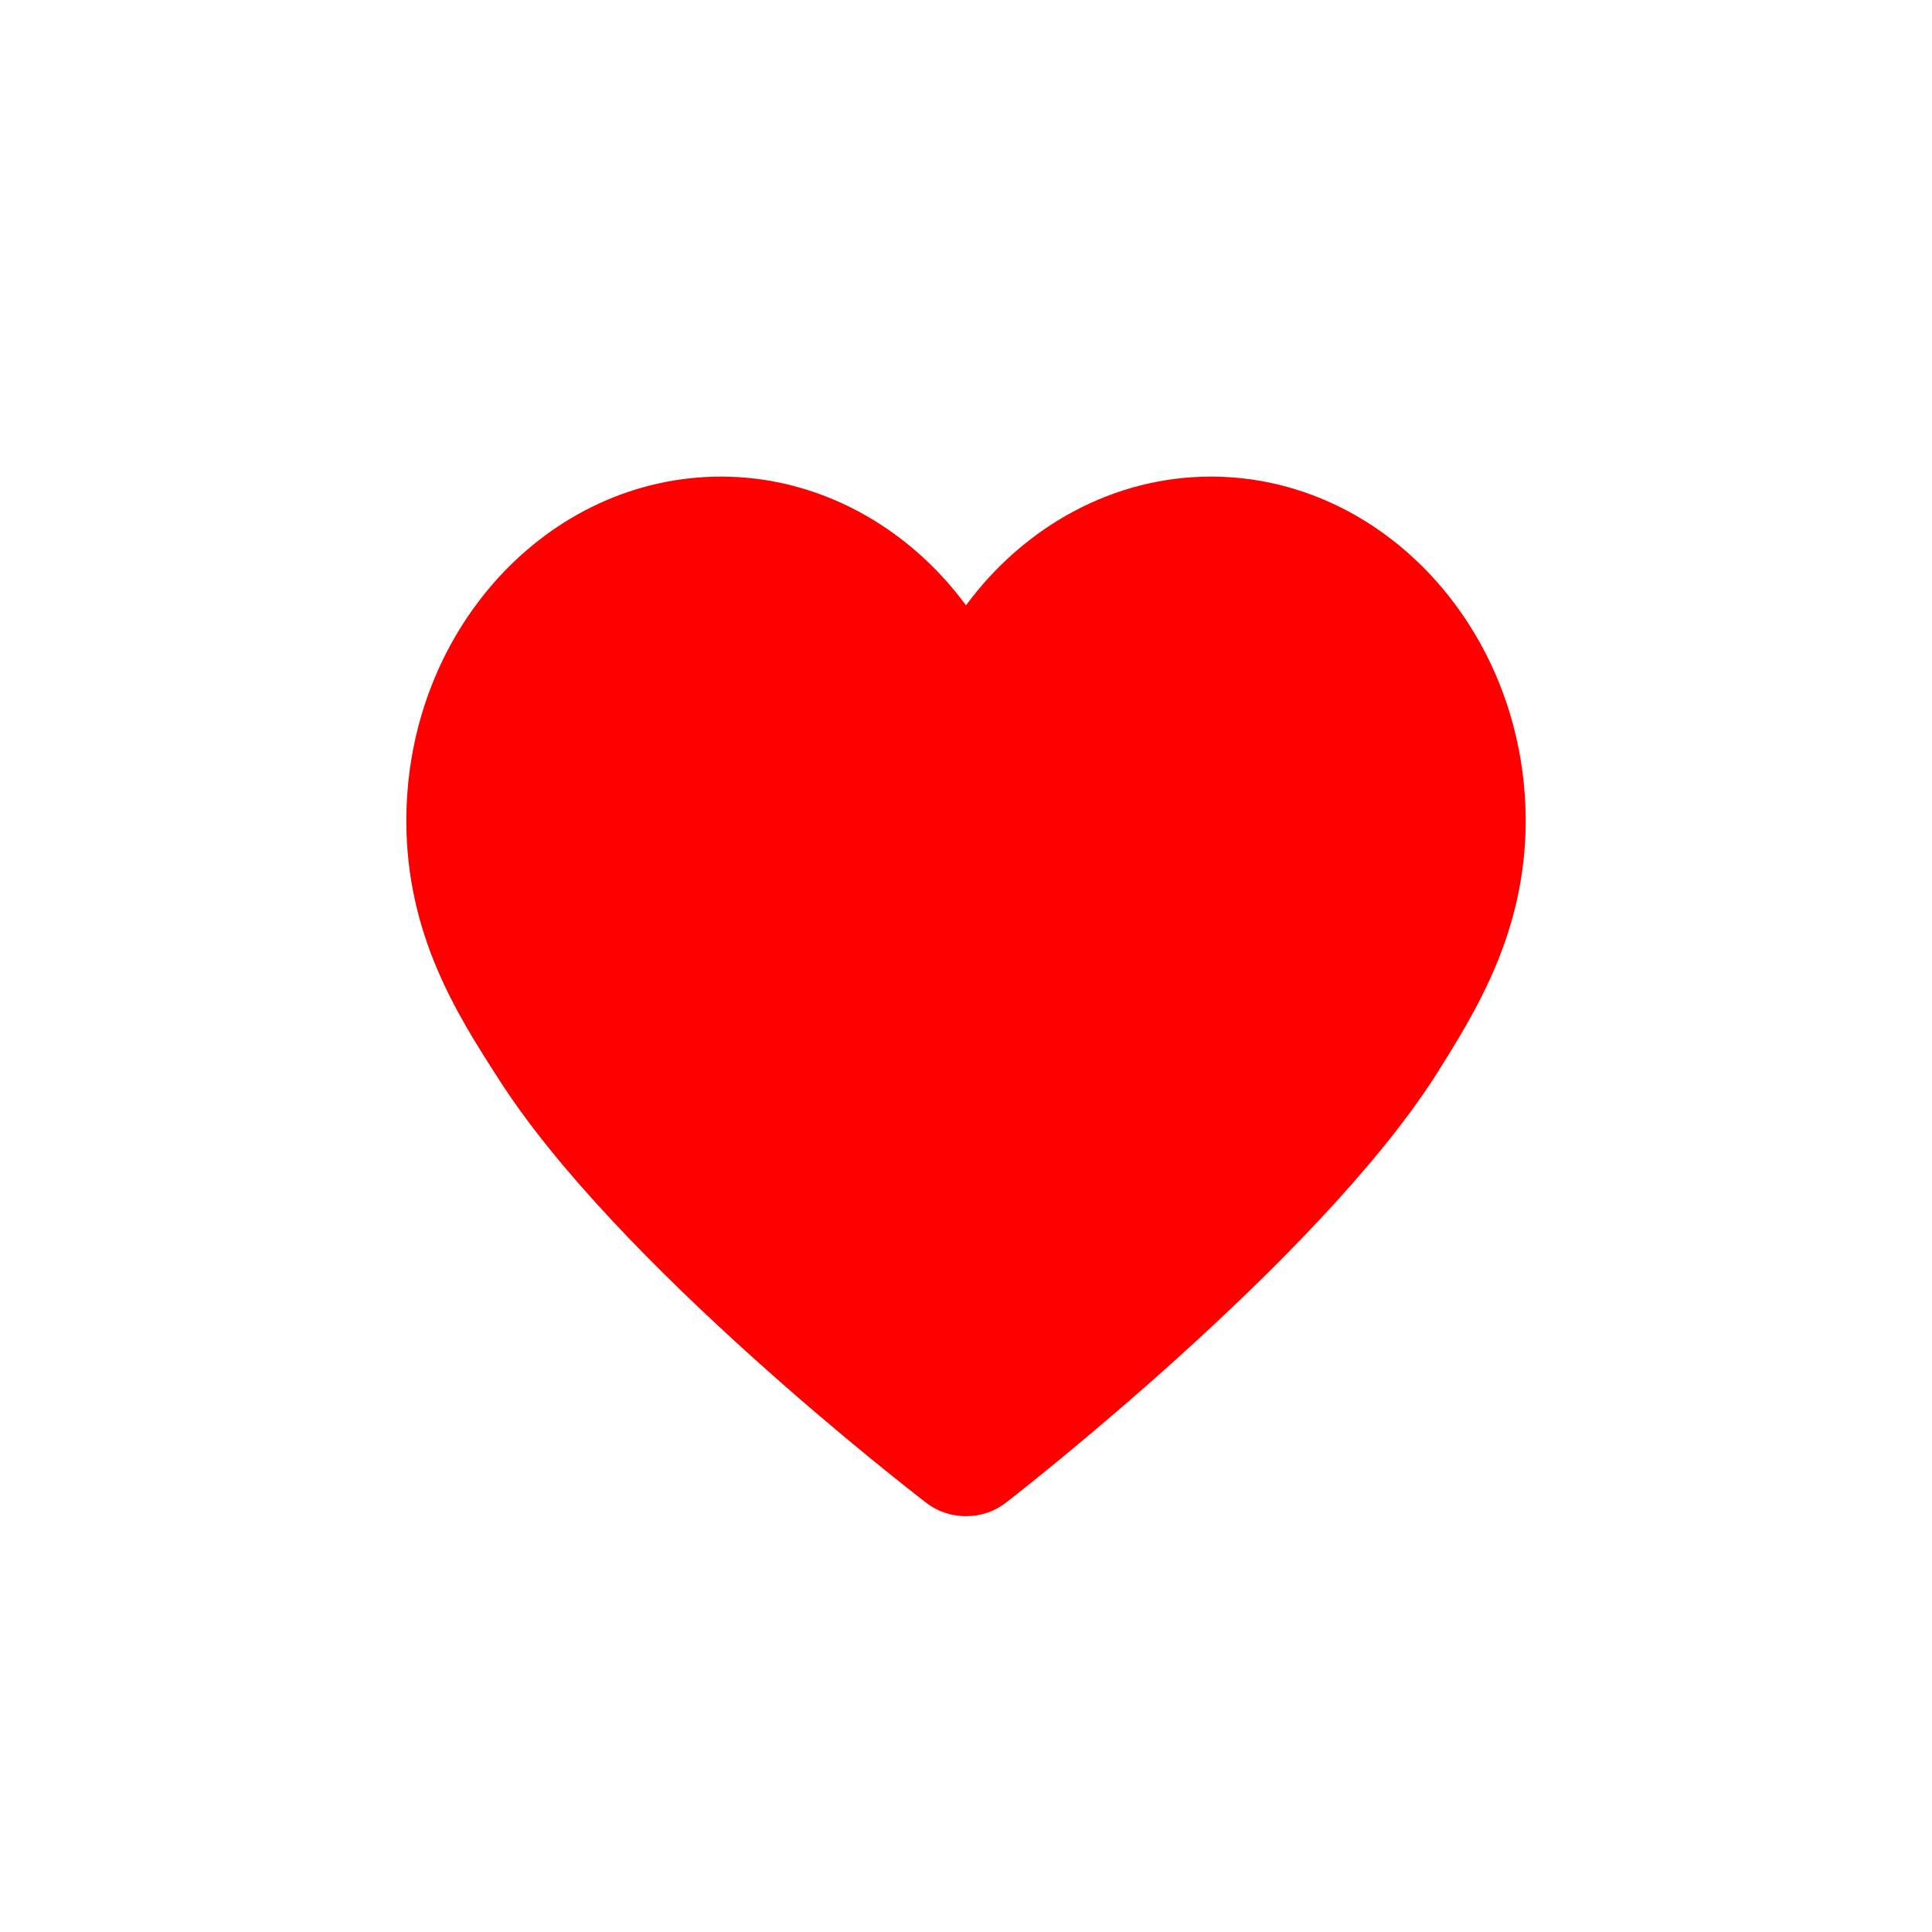
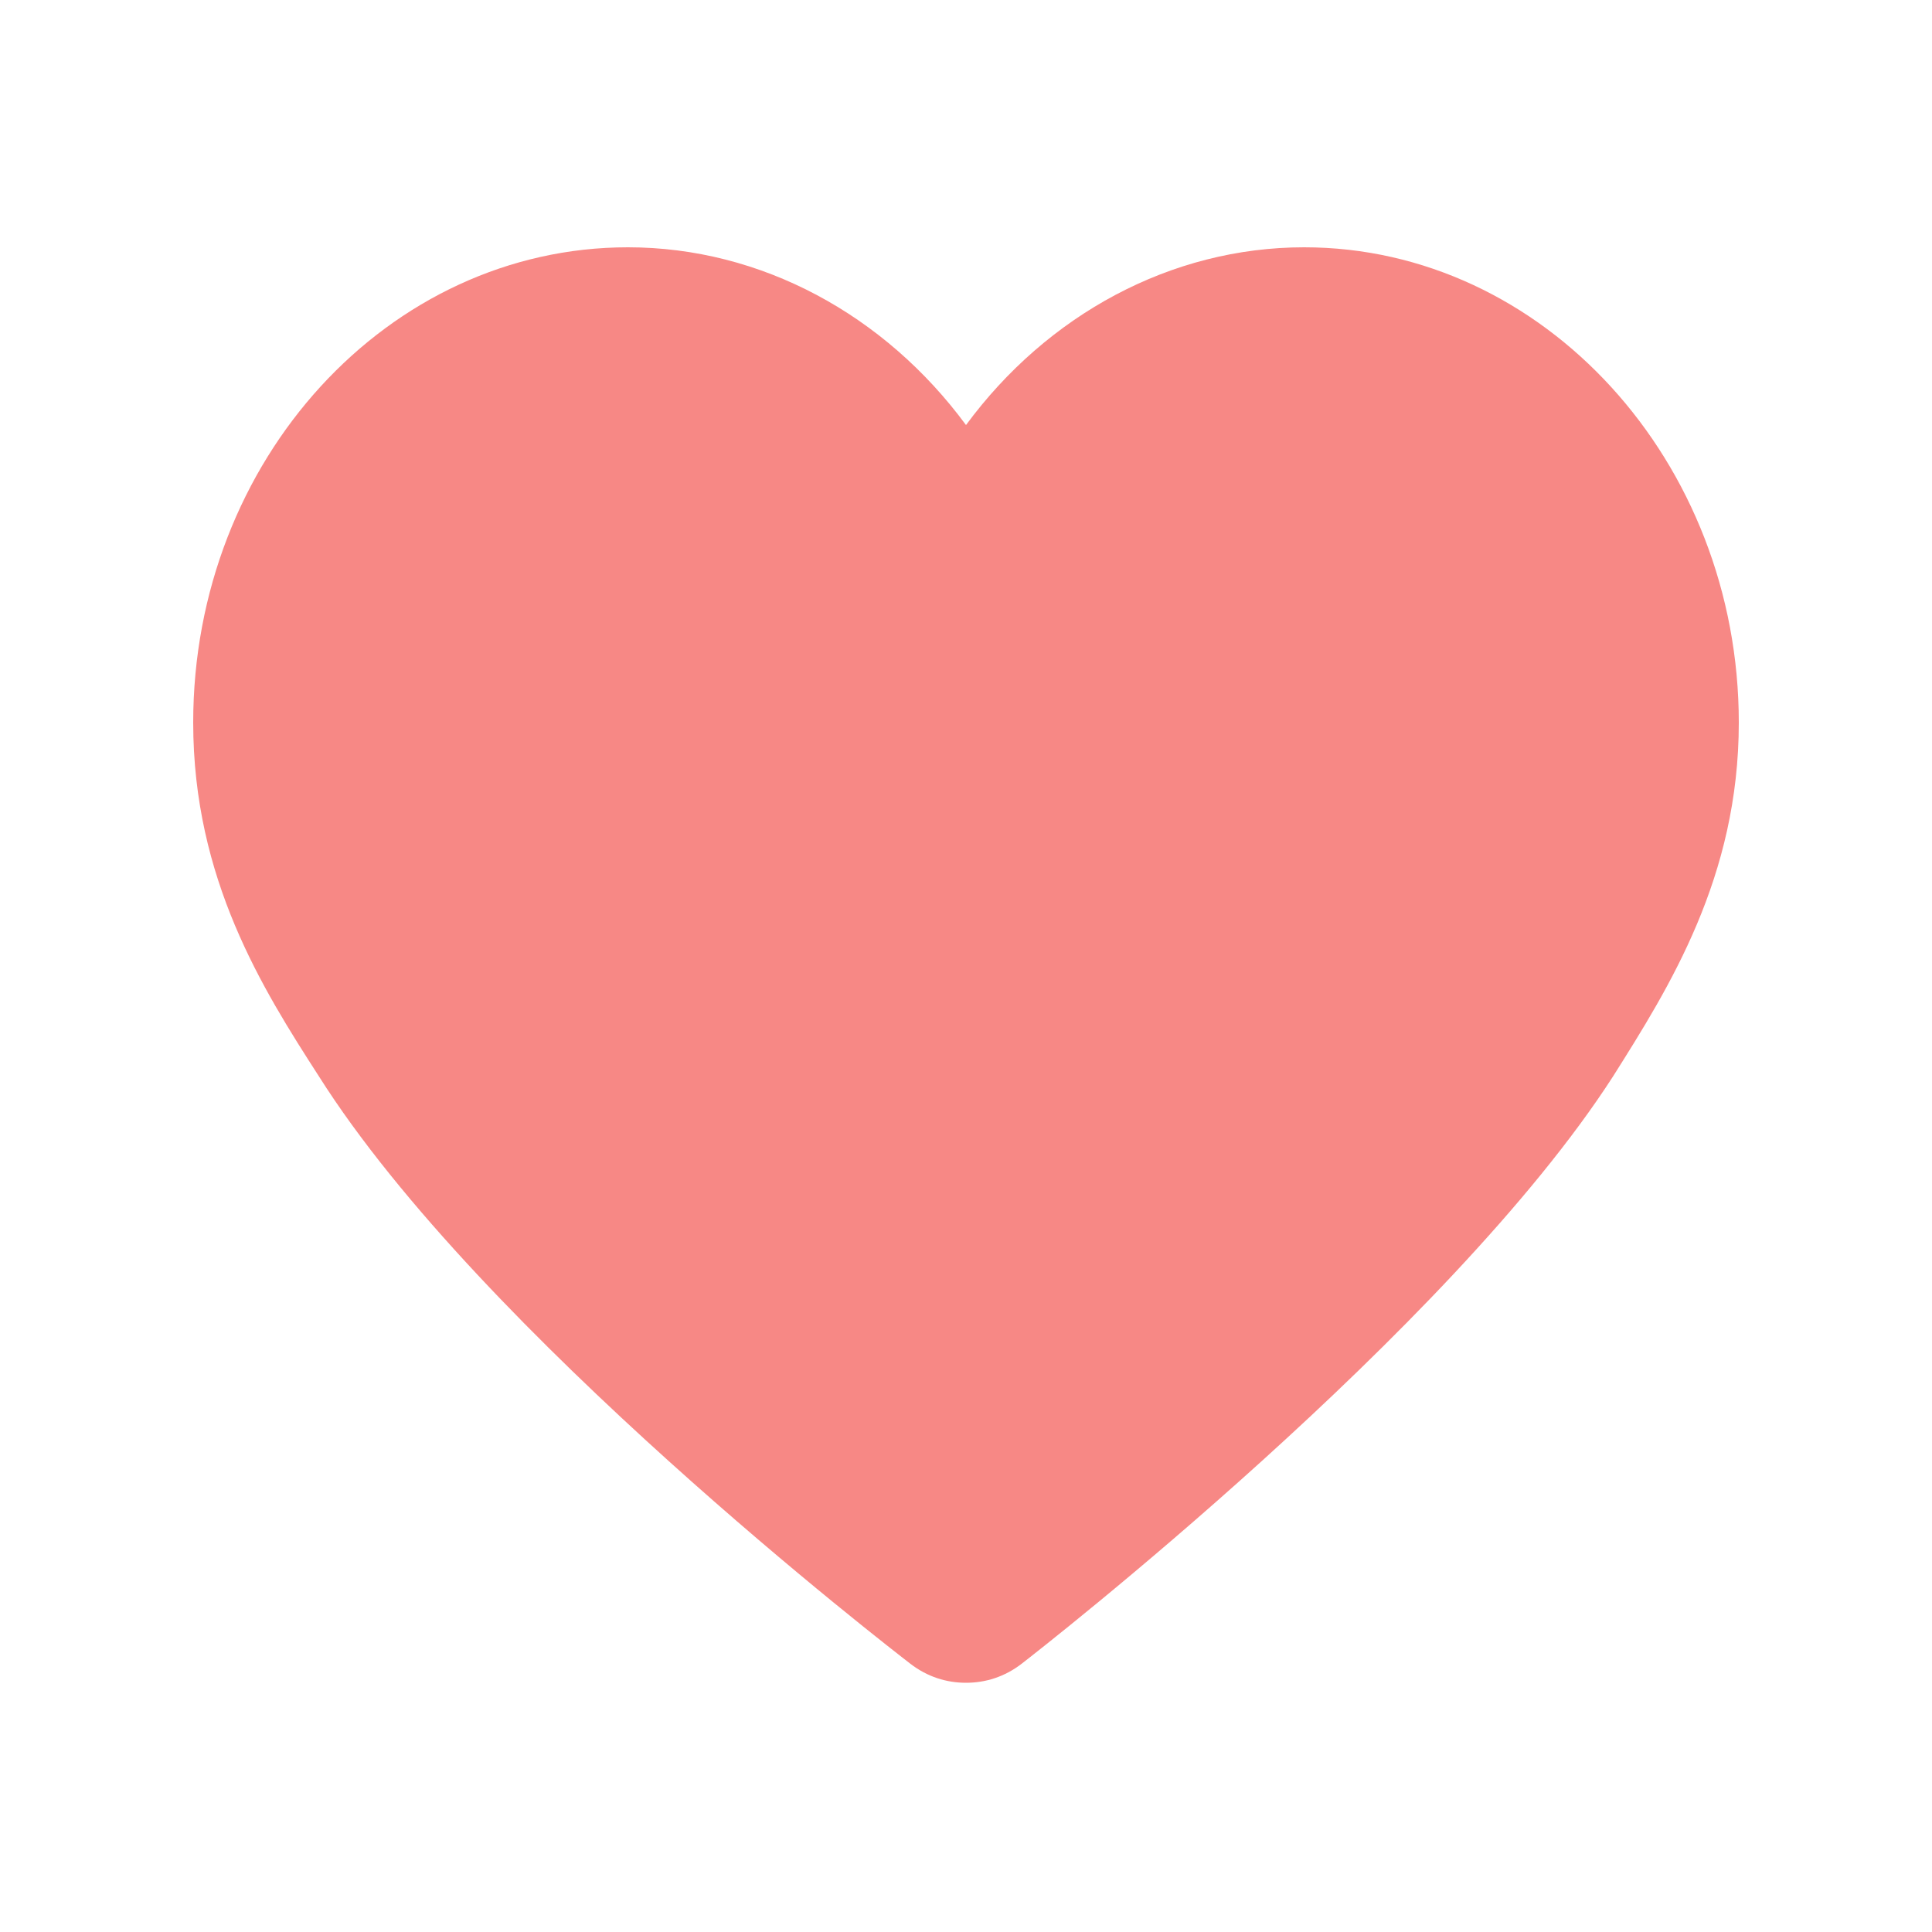
- <svg xmlns="http://www.w3.org/2000/svg" t="1592661880245" class="icon" viewBox="0 0 1024 1024" version="1.1" p-id="4947" width="200" height="200">
+ <svg xmlns="http://www.w3.org/2000/svg" t="1593757287390" class="icon" viewBox="0 0 1024 1024" version="1.1" p-id="3607" width="200" height="200">
  <defs>
    <style type="text/css" />
  </defs>
-   <path d="M641.776 252.613c-51.169 0-98.63 25.955-129.776 68.225-31.146-42.27-78.607-68.225-129.776-68.225-91.956 0-166.855 81.573-166.855 182.428 0 60.068 26.697 102.338 48.203 135.709 62.292 98.63 220.248 220.248 226.923 225.439 6.674 5.191 14.09 7.416 21.506 7.416s14.832-2.225 21.506-7.416c6.674-5.191 163.889-127.551 226.923-225.439 21.506-34.113 48.203-76.382 48.203-135.709 0-100.113-74.899-182.428-166.855-182.428z" fill="#ff0000" p-id="4948" />
-   <path d="M717.417 570.008c-57.843 80.832-180.203 173.529-186.136 177.979-5.933 4.449-12.607 6.674-19.281 6.674-6.674 0-13.348-2.225-19.281-6.674-5.933-4.449-126.068-97.888-186.136-181.686-19.281-30.405-50.427-68.225-50.427-121.619 0-89.731 50.427-153.506 132.001-153.506 45.978 0 95.663 43.753 123.102 81.573 28.18-37.82 77.124-81.573 123.102-81.573 82.315 0 135.709 63.034 135.709 153.506 0.742 53.394-33.371 95.663-52.652 125.327z" fill="#ff0000" p-id="4949" />
+   <path d="M691.2 131.072c-70.656 0-136.192 35.84-179.2 94.208-43.008-58.368-108.544-94.208-179.2-94.208-126.976 0-230.4 112.64-230.4 251.904 0 82.944 36.864 141.312 66.56 187.392 86.016 136.192 304.128 304.128 313.344 311.296 9.216 7.168 19.456 10.24 29.696 10.24s20.48-3.072 29.696-10.24c9.216-7.168 226.304-176.128 313.344-311.296 29.696-47.104 66.56-105.472 66.56-187.392 0-138.24-103.424-251.904-230.4-251.904z" fill="#F78885" p-id="3608" />
+   <path d="M795.648 569.344c-79.872 111.616-248.832 239.616-257.024 245.76-8.192 6.144-17.408 9.216-26.624 9.216-9.216 0-18.432-3.072-26.624-9.216-8.192-6.144-174.08-135.168-257.024-250.88-26.624-41.984-69.632-94.208-69.632-167.936 0-123.904 69.632-211.968 182.272-211.968 63.488 0 132.096 60.416 169.984 112.64 38.912-52.224 106.496-112.64 169.984-112.64 113.664 0 187.392 87.04 187.392 211.968 1.024 73.728-46.08 132.096-72.704 173.056z" fill="#F78885" p-id="3609" />
</svg>
